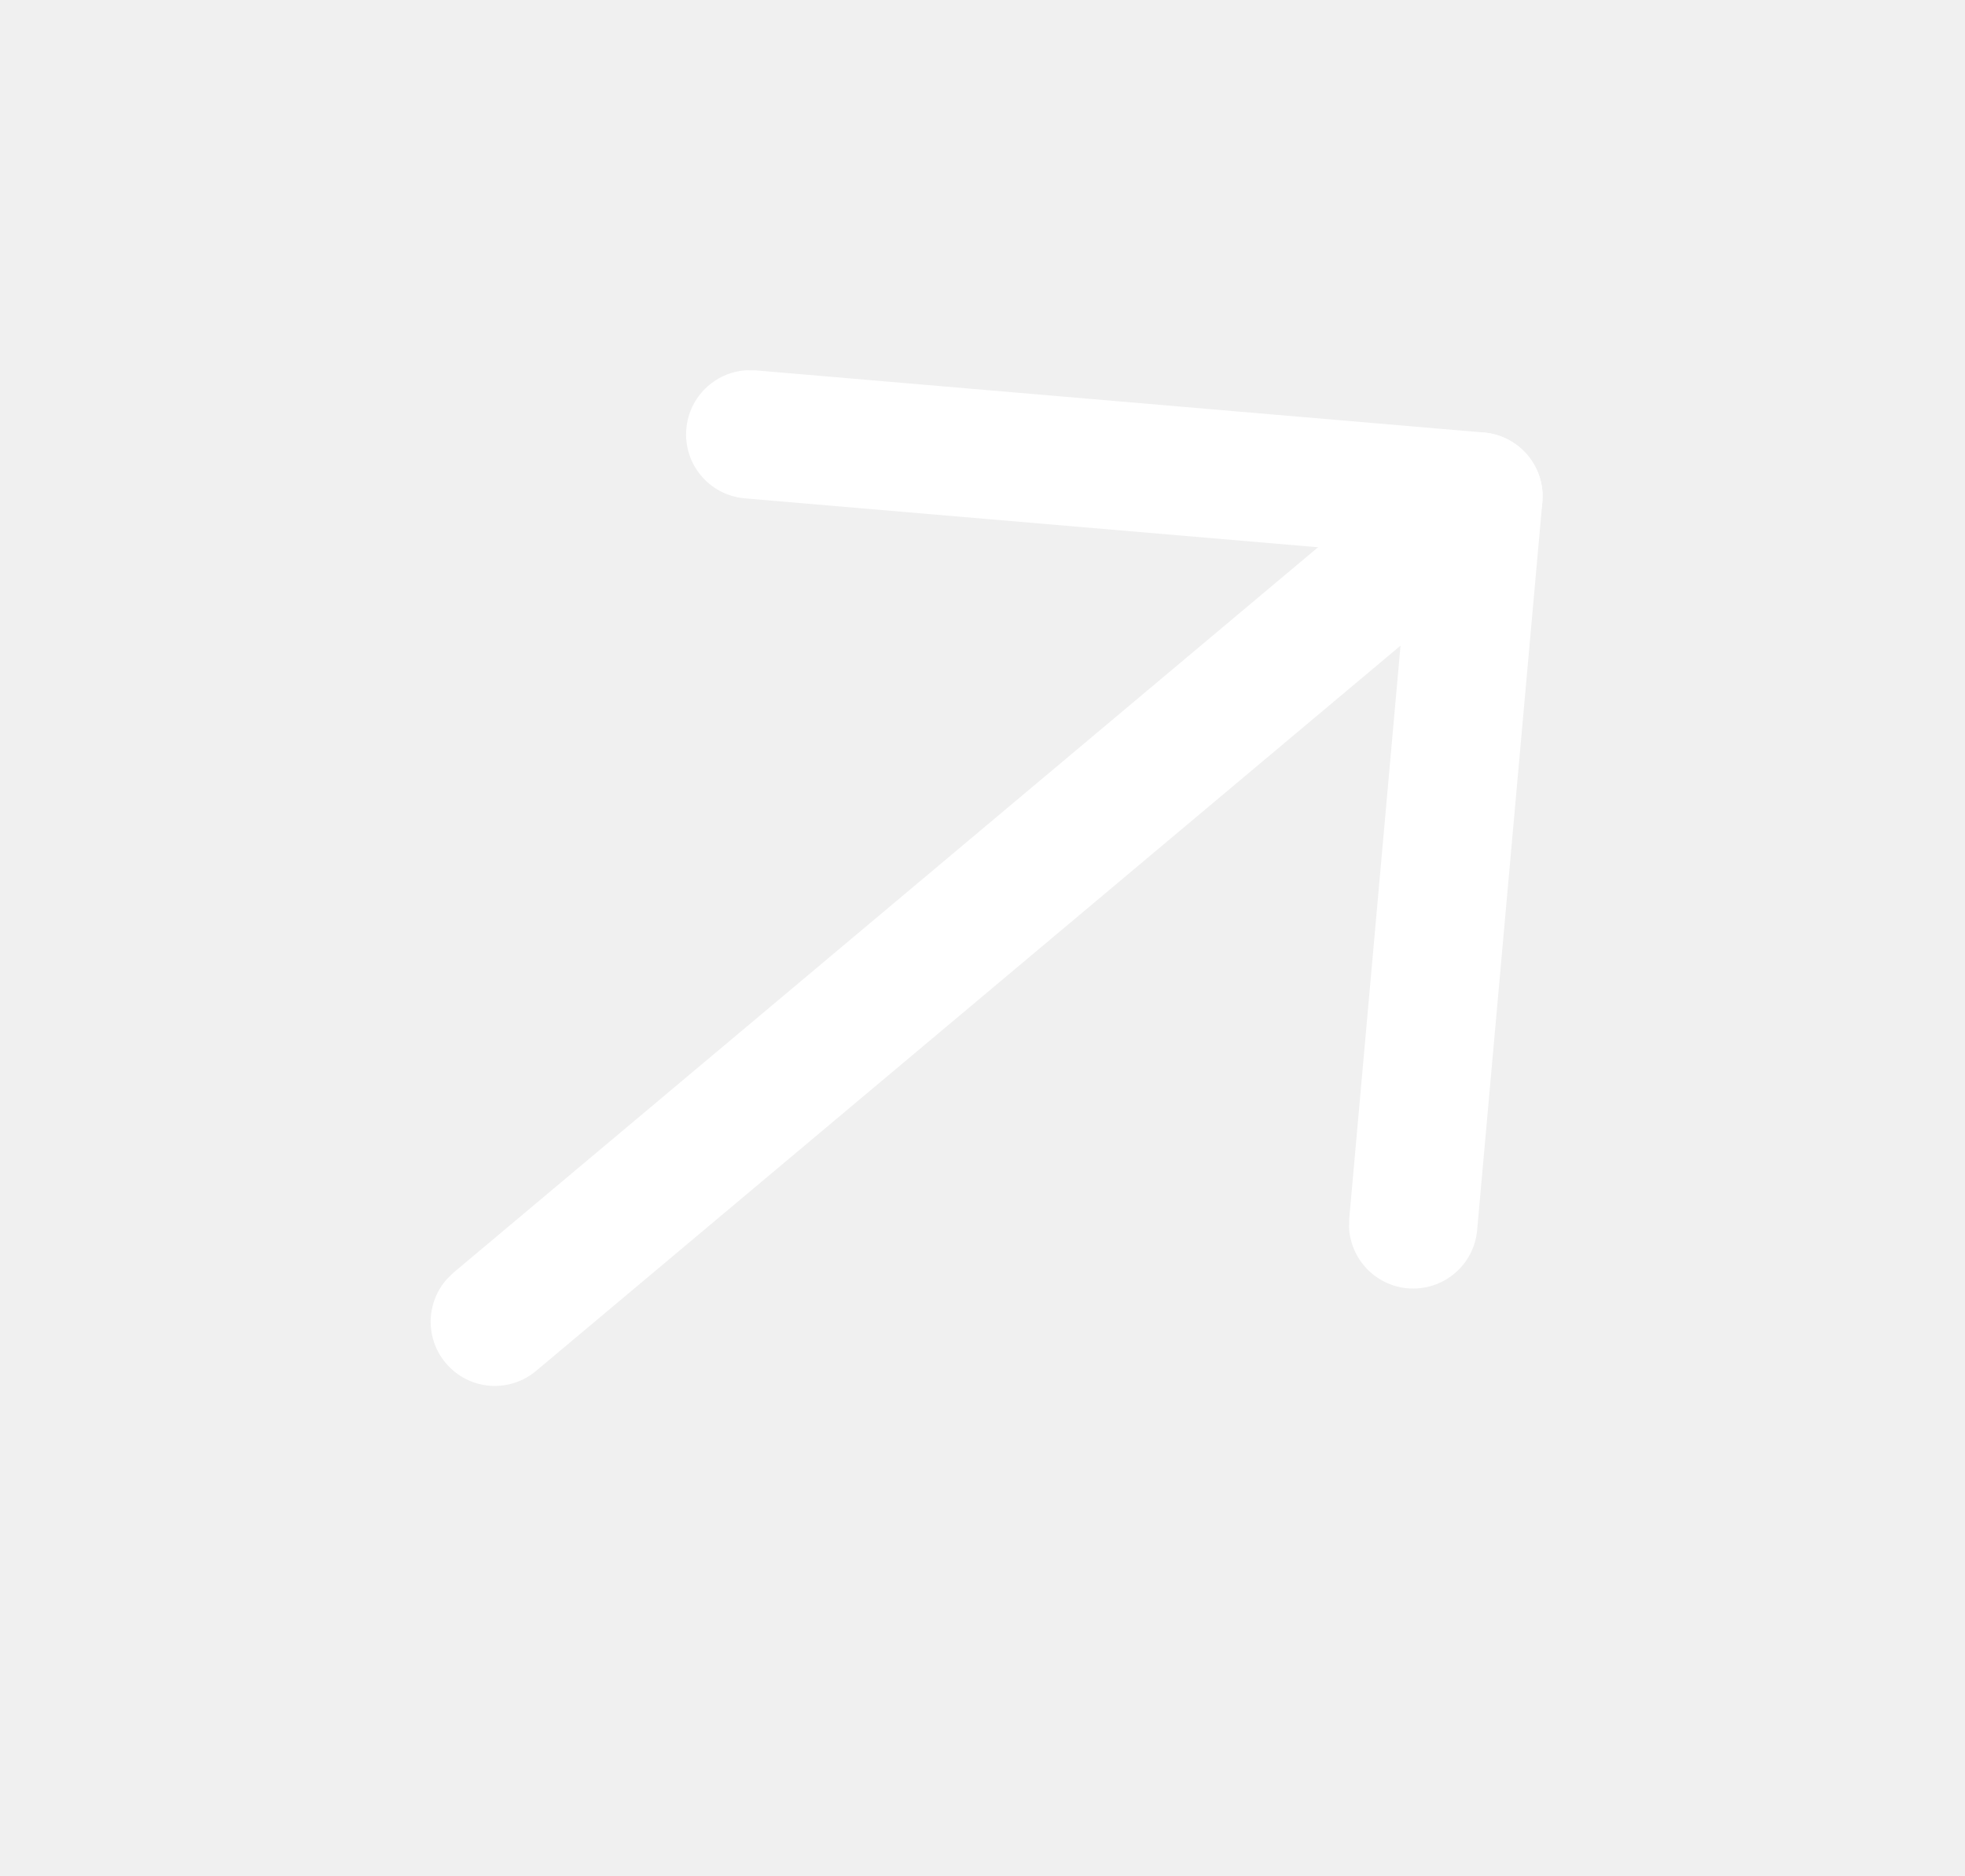
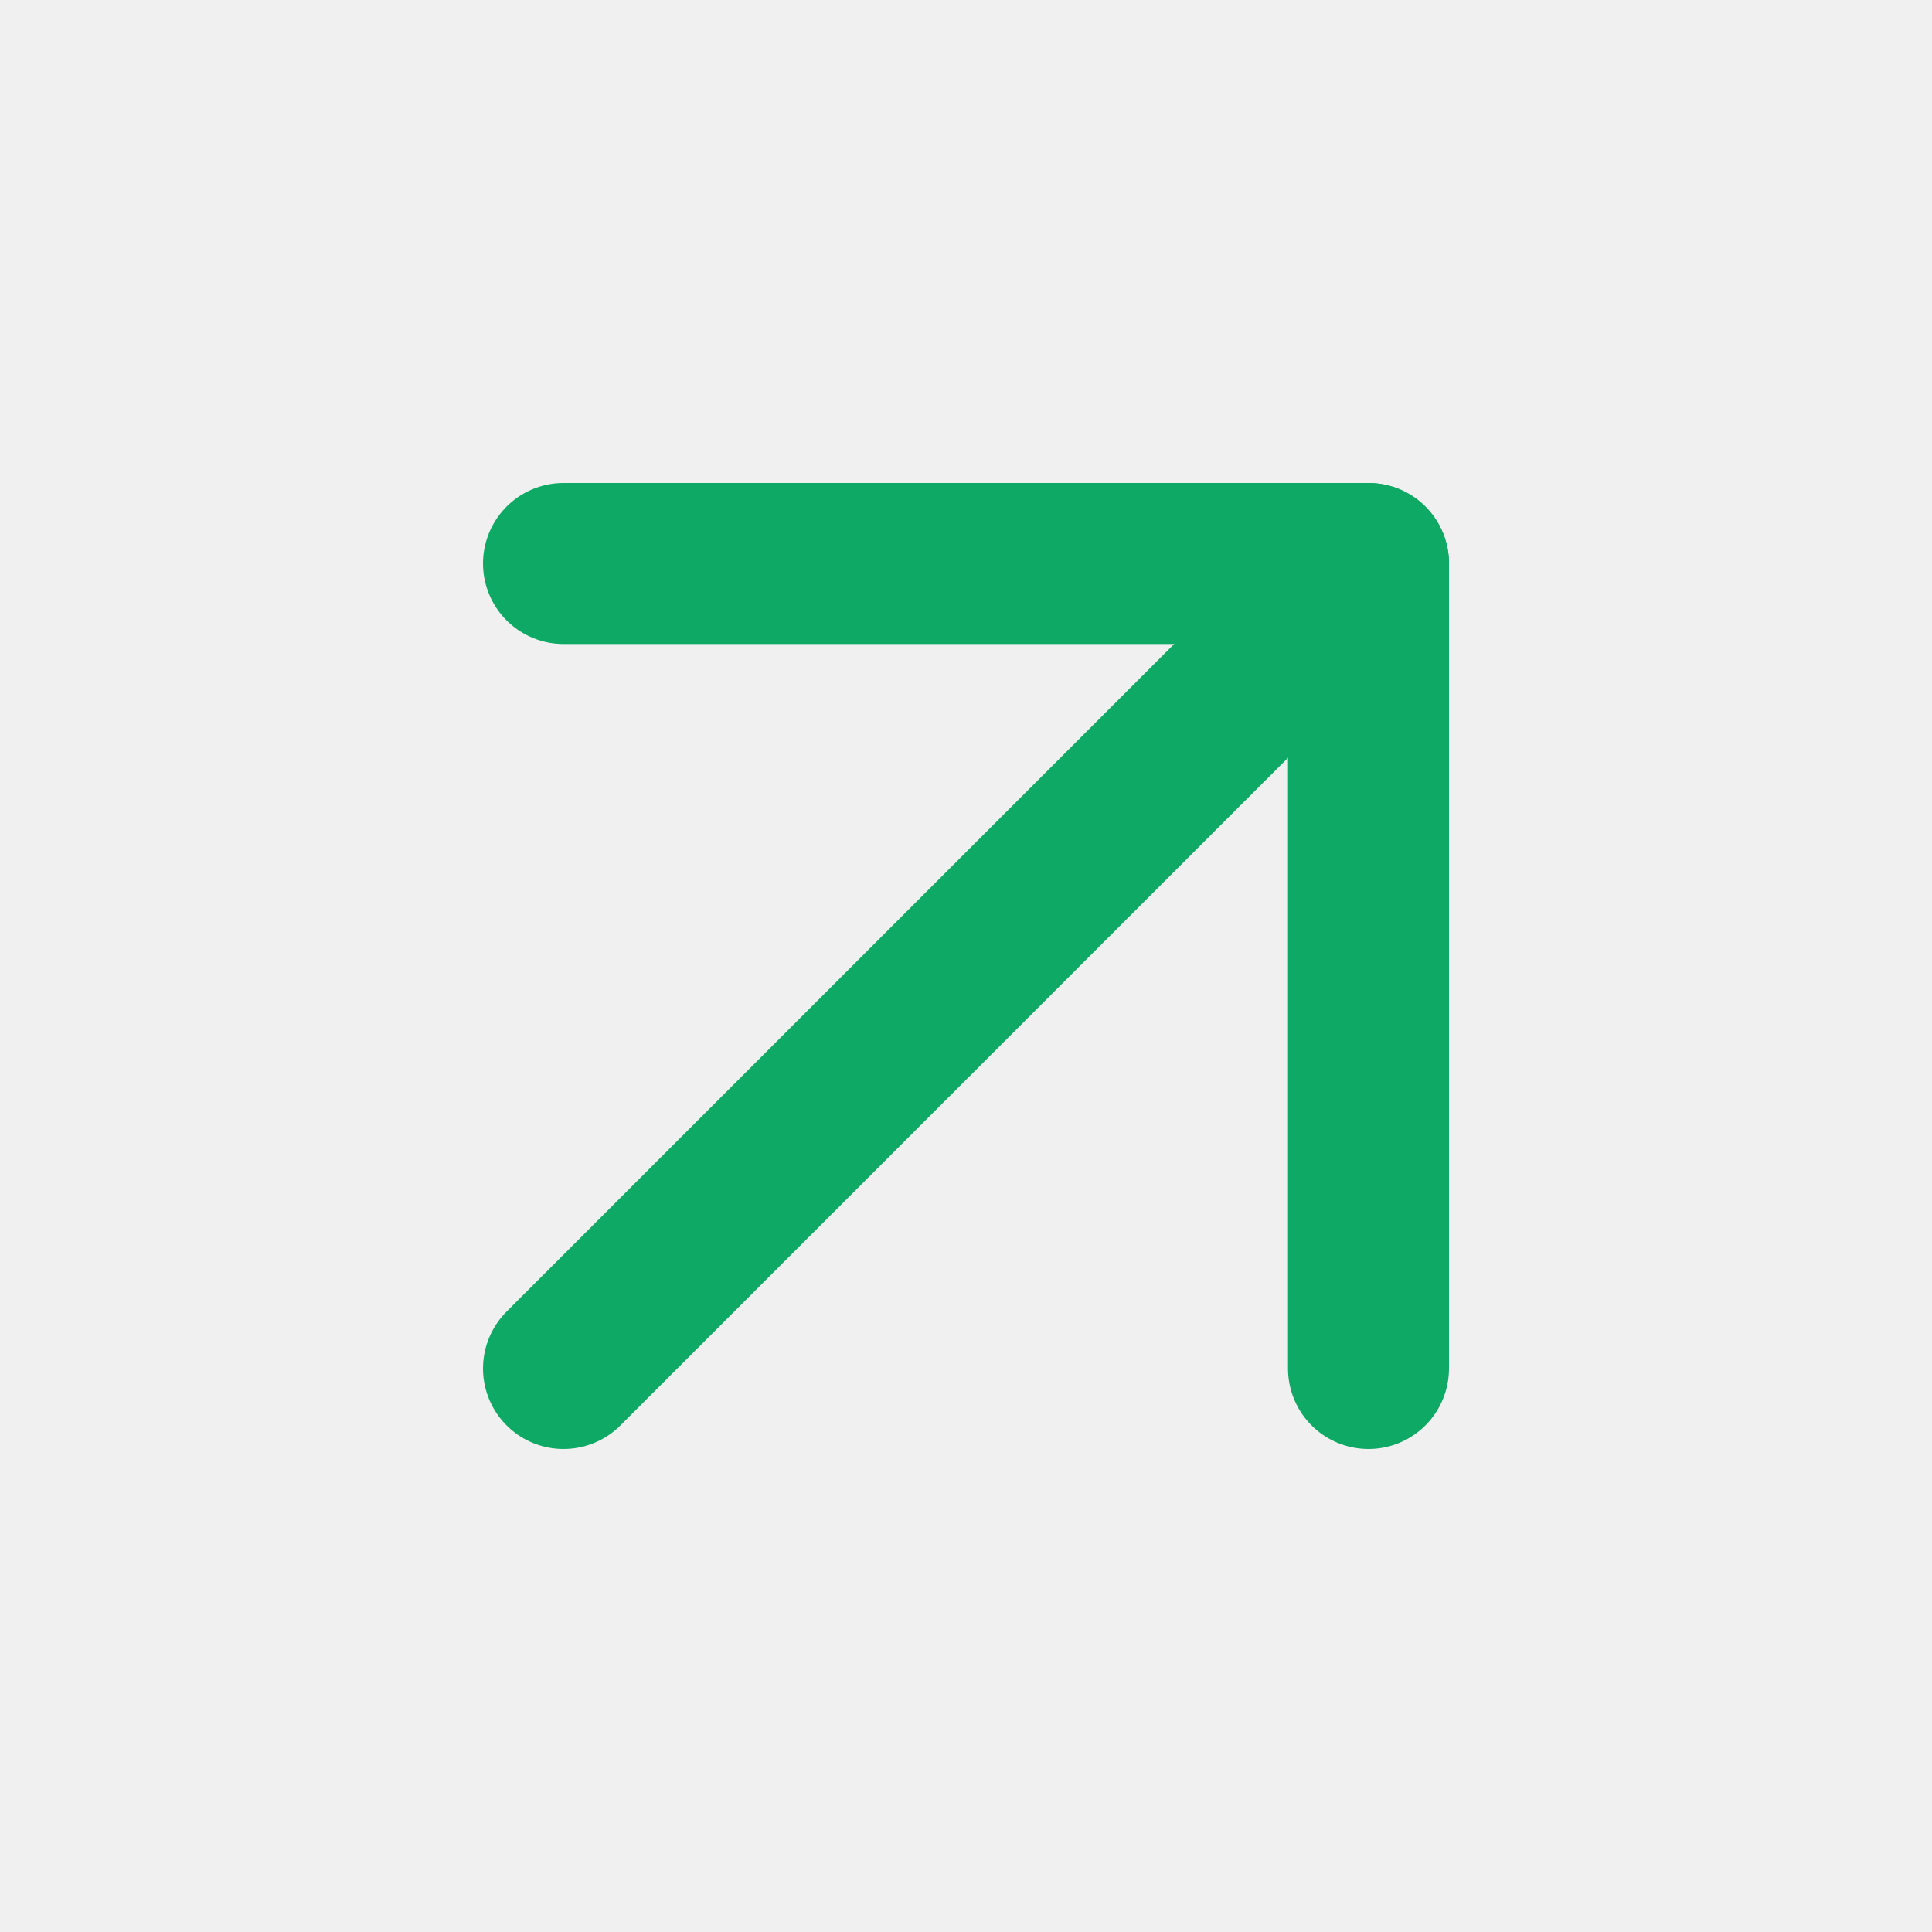
- <svg xmlns="http://www.w3.org/2000/svg" width="22" height="21" viewBox="0 0 22 21" fill="none">
-   <path d="M4.99 15.261C4.756 14.983 4.77 14.579 5.008 14.317L5.078 14.249L16.09 5.009C16.394 4.754 16.848 4.793 17.103 5.097C17.337 5.376 17.323 5.78 17.085 6.042L17.014 6.11L6.002 15.35C5.698 15.605 5.245 15.566 4.99 15.261Z" fill="white" />
-   <path d="M8.339 5.58C7.943 5.546 7.65 5.198 7.684 4.803C7.714 4.443 8.005 4.168 8.354 4.146L8.461 4.147L16.613 4.843C16.974 4.874 17.249 5.166 17.27 5.516L17.268 5.623L16.538 13.773C16.503 14.169 16.153 14.46 15.758 14.425C15.399 14.393 15.125 14.101 15.104 13.751L15.106 13.645L15.771 6.214L8.339 5.58Z" fill="white" />
+ <svg xmlns="http://www.w3.org/2000/svg" width="24" height="24" viewBox="0 0 24 24" fill="none" stroke="#0fa966" stroke-width="2" stroke-linecap="round" stroke-linejoin="round" class="lucide lucide-arrow-up-right-icon lucide-arrow-up-right">
+   <path d="M7 7h10v10" />
+   <path d="M7 17 17 7" />
</svg>
